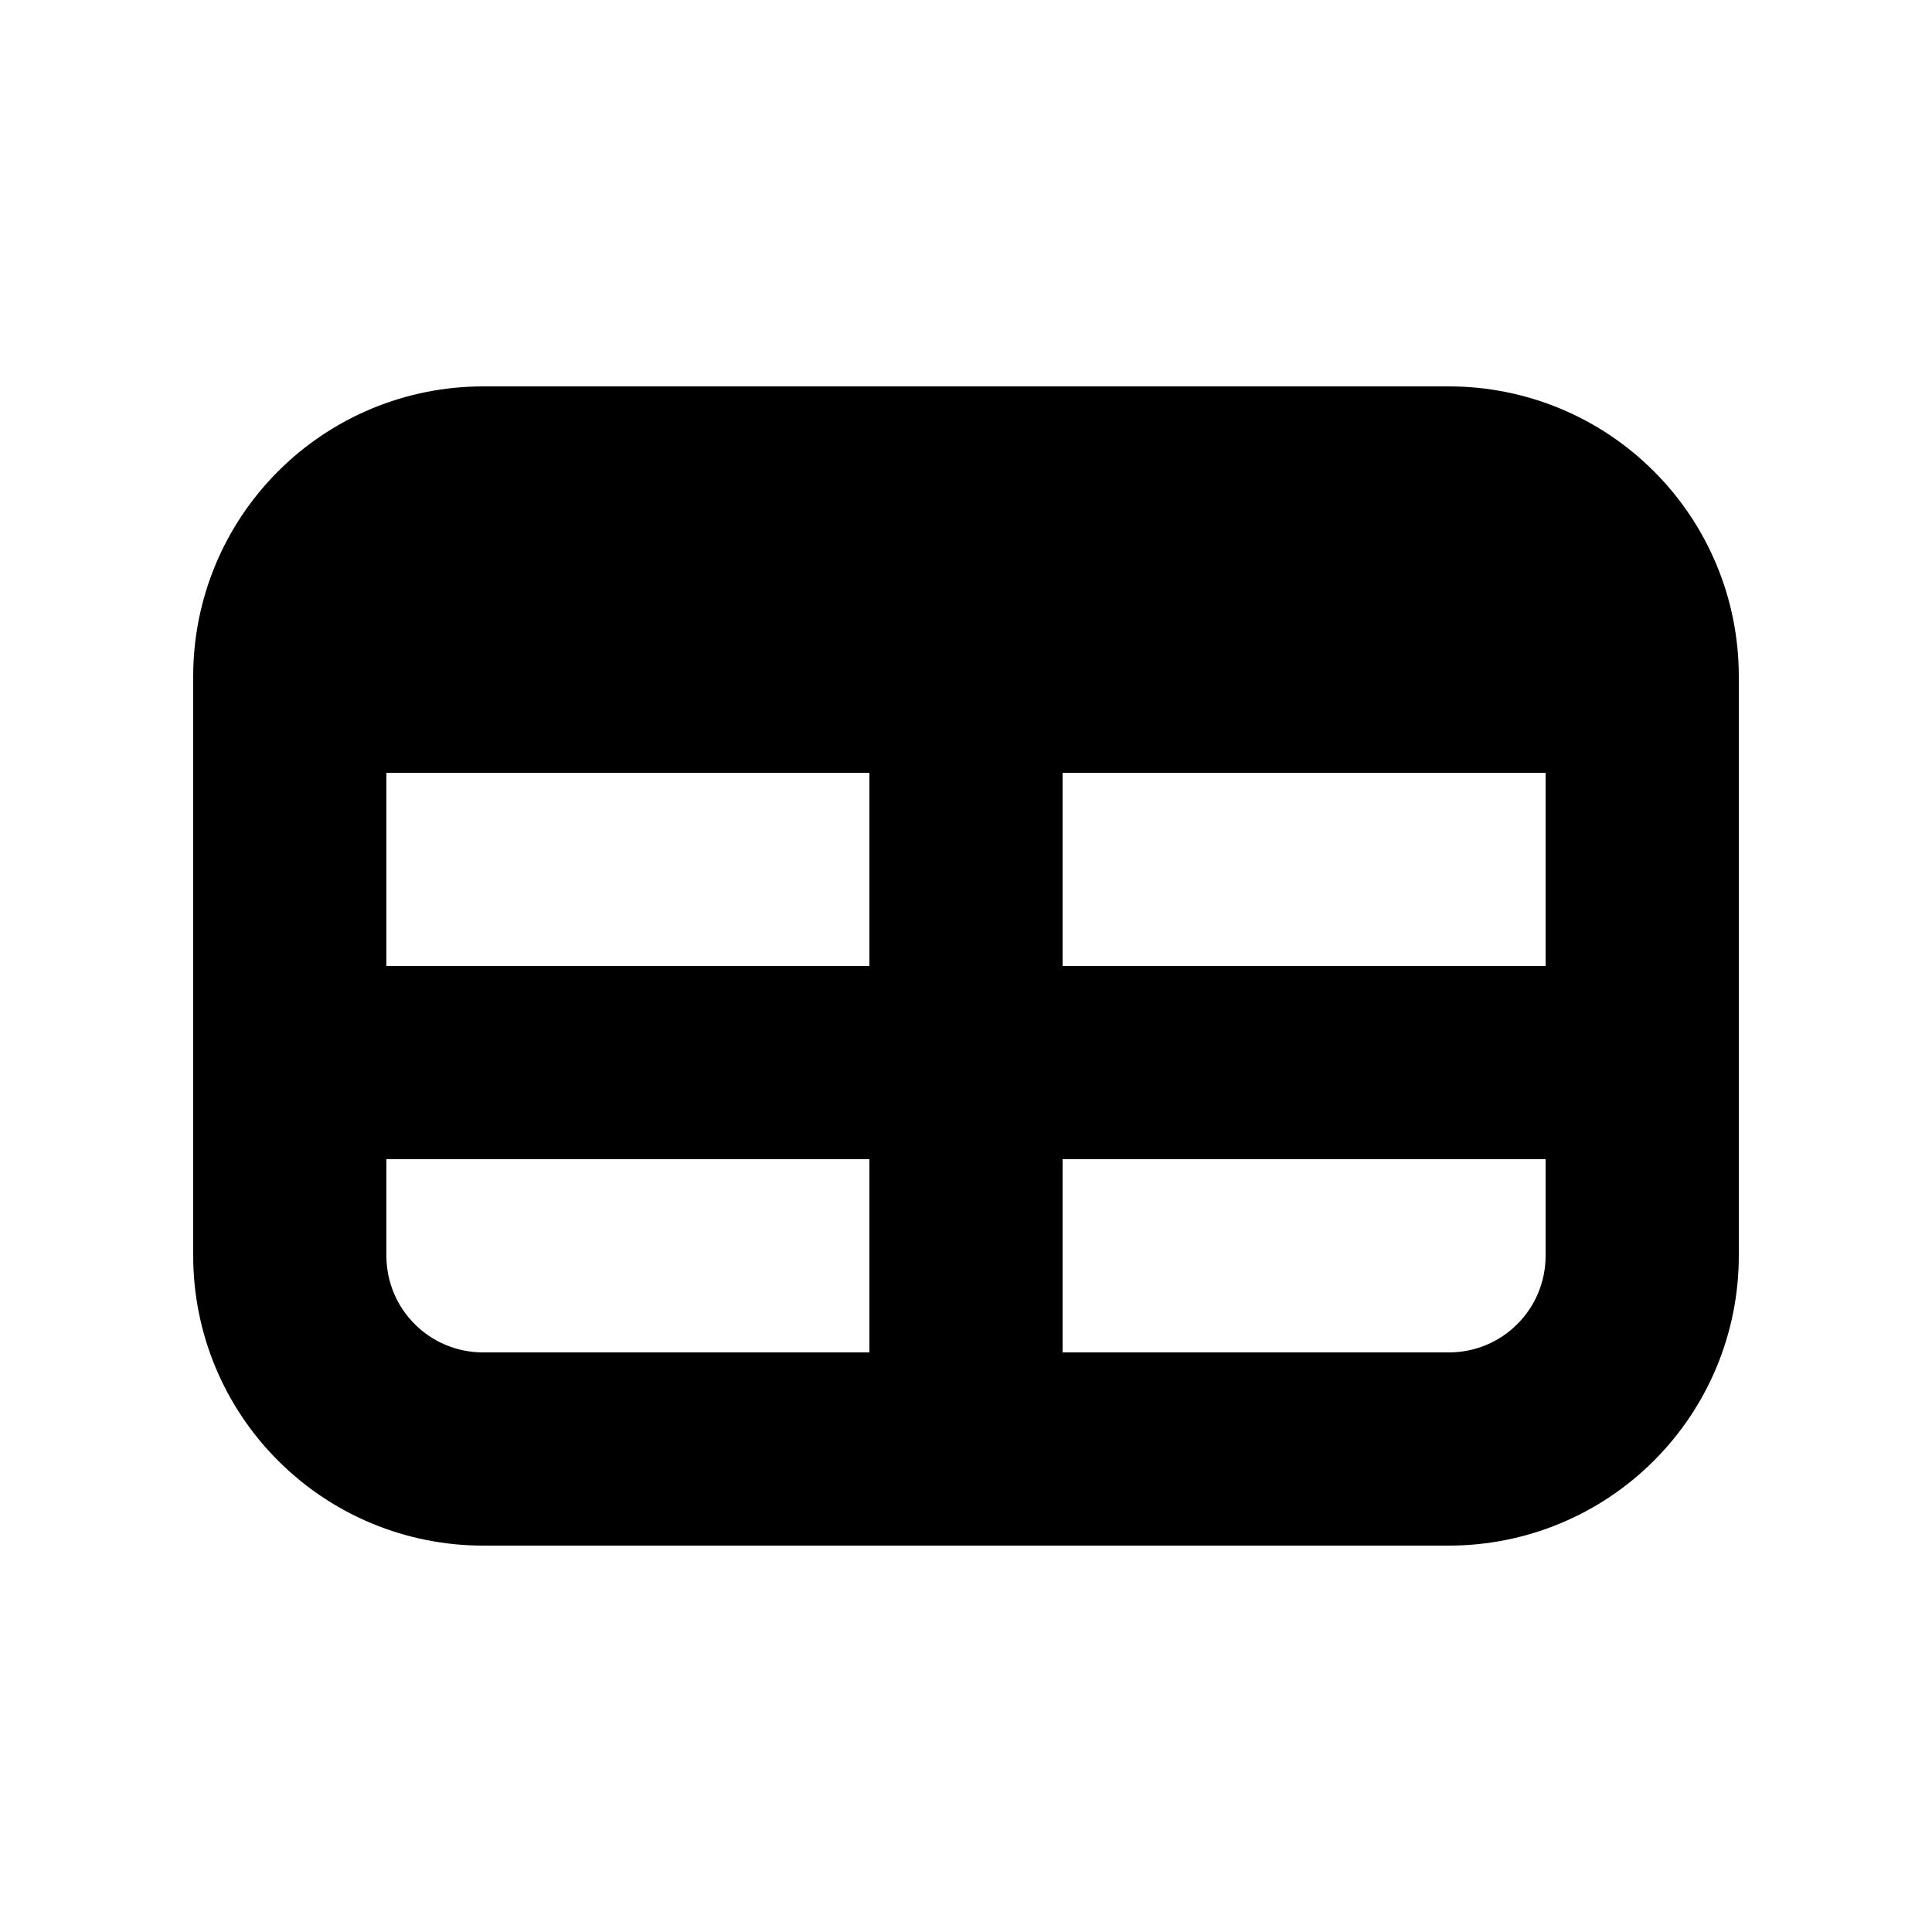
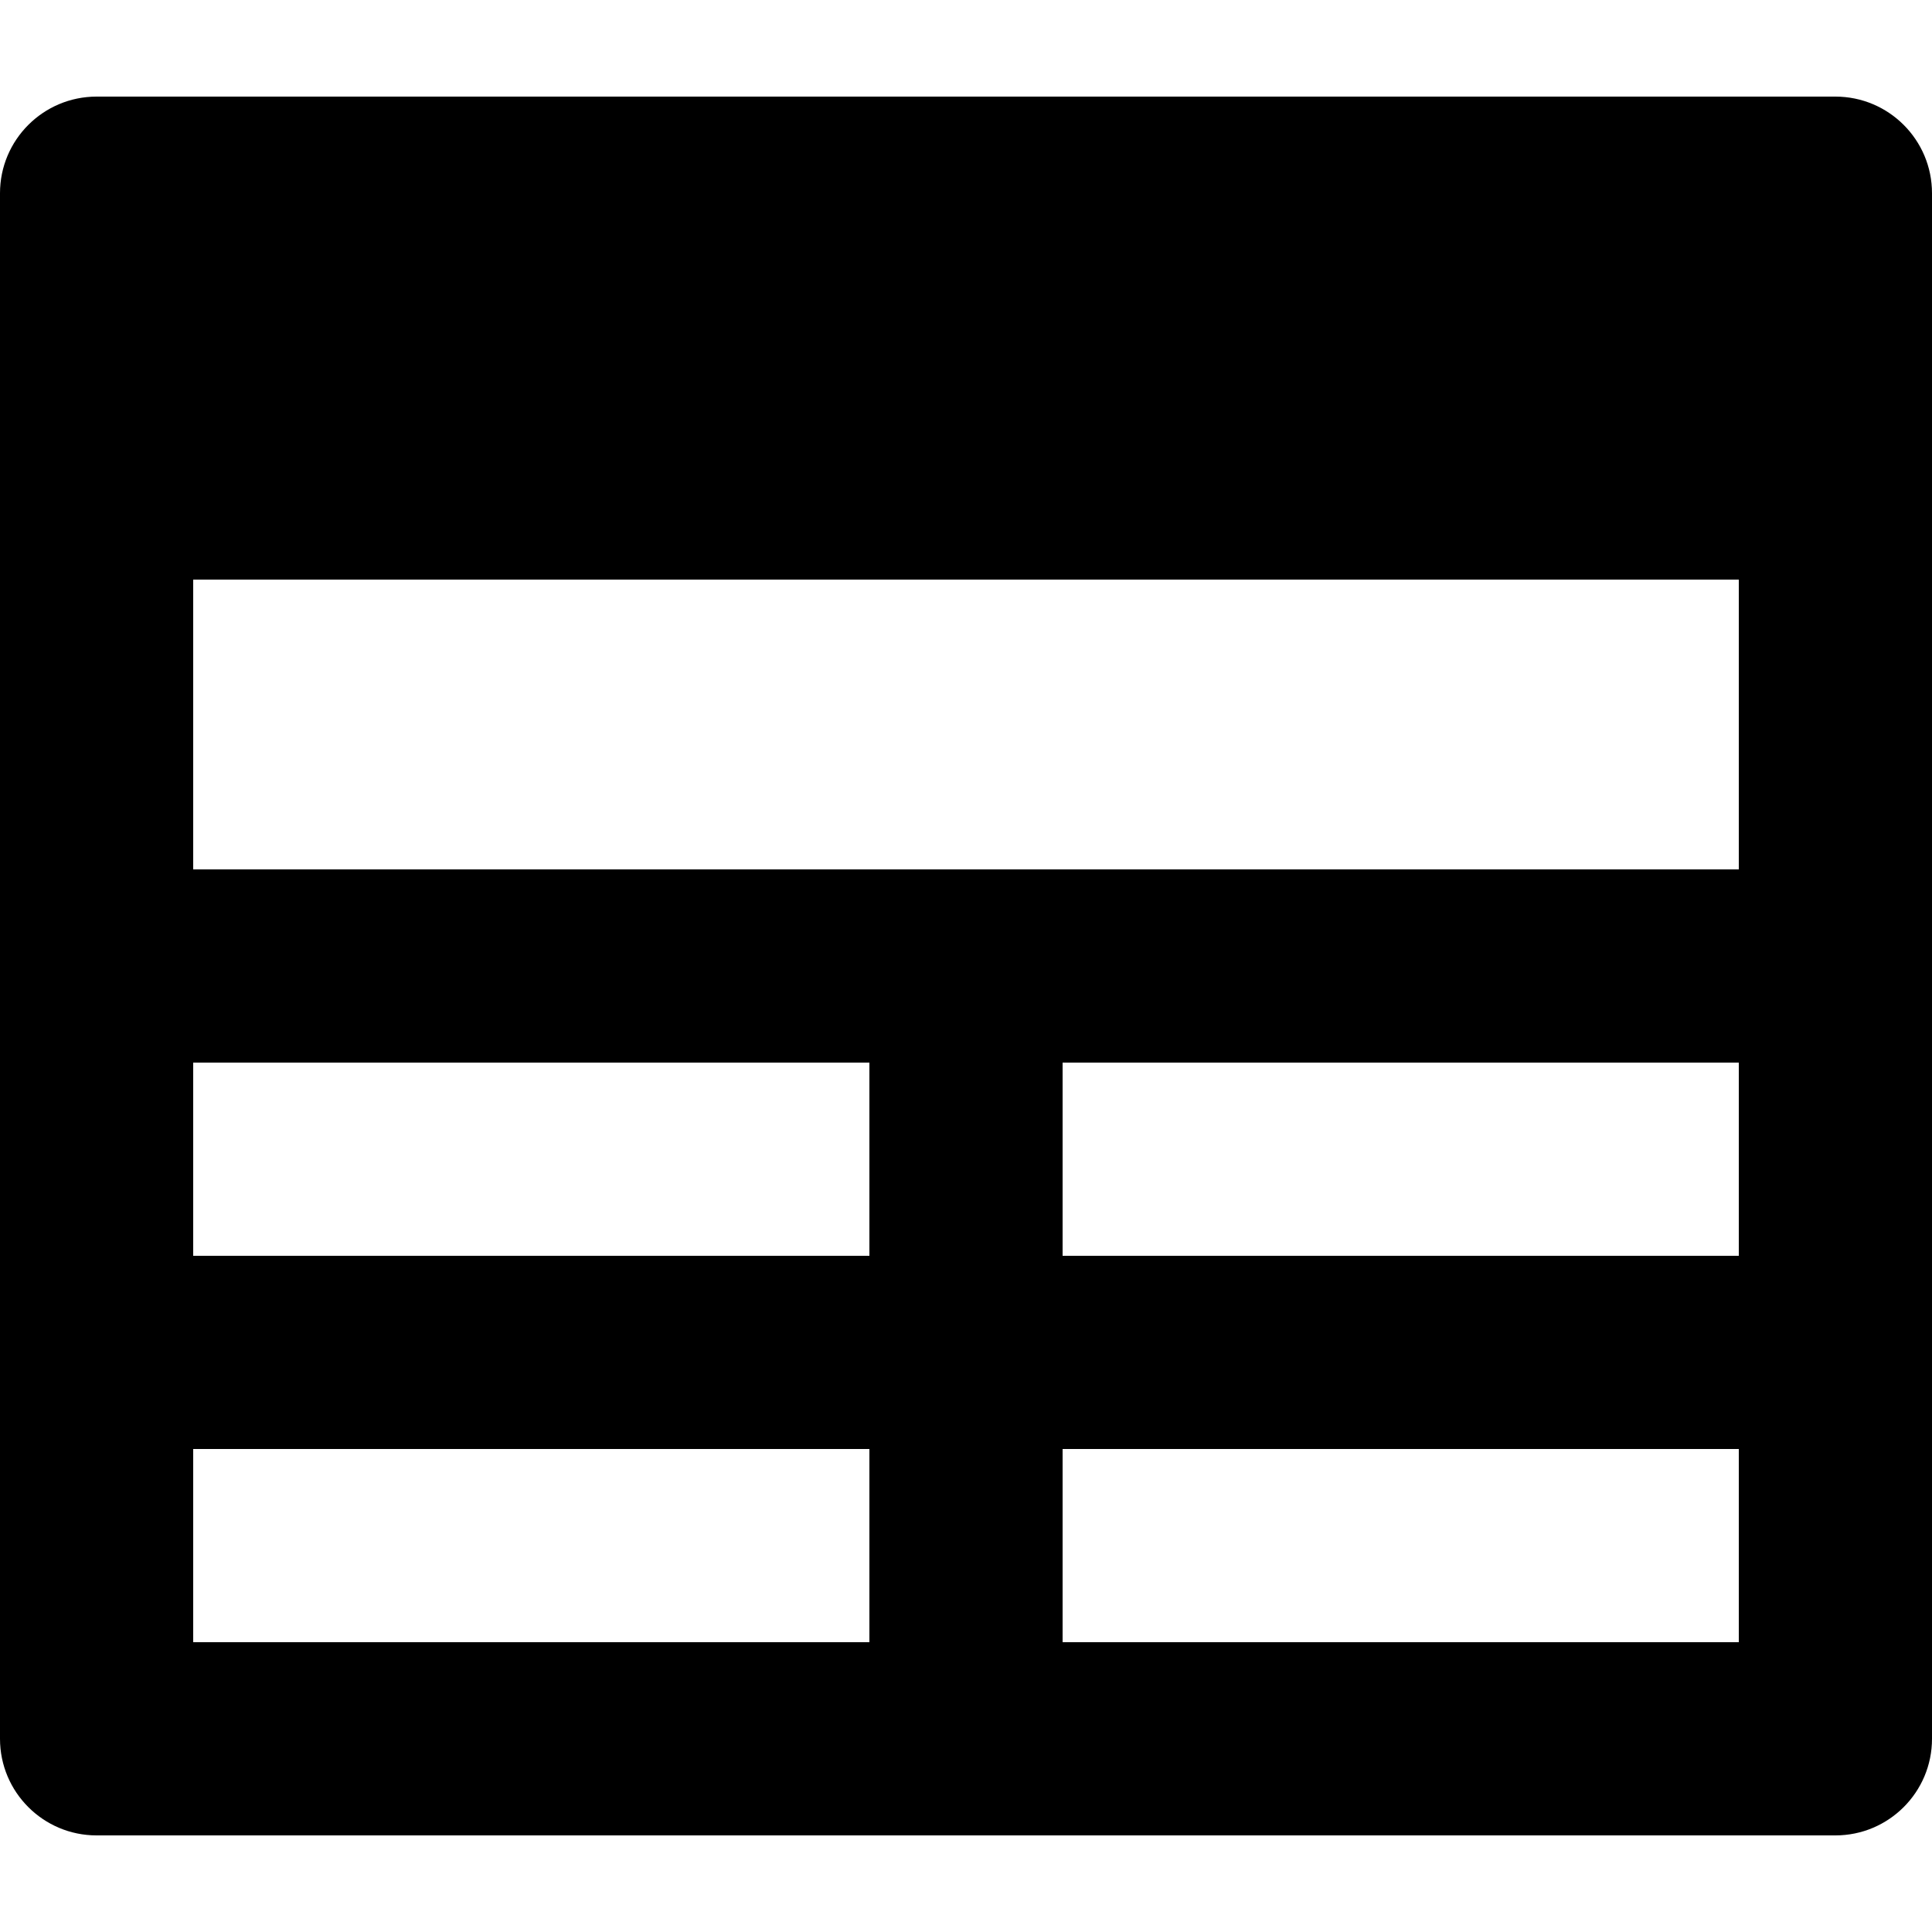
<svg xmlns="http://www.w3.org/2000/svg" id="icon" viewBox="0 0 20 20" fill="currentColor">
-   <path fill-rule="evenodd" clip-rule="evenodd" d="M5 4C4.204 4 3.441 4.316 2.879 4.879C2.316 5.441 2 6.204 2 7V13C2 13.796 2.316 14.559 2.879 15.121C3.441 15.684 4.204 16 5 16H15C15.796 16 16.559 15.684 17.121 15.121C17.684 14.559 18 13.796 18 13V7C18 6.204 17.684 5.441 17.121 4.879C16.559 4.316 15.796 4 15 4H5ZM4 13V12H9V14H5C4.735 14 4.48 13.895 4.293 13.707C4.105 13.52 4 13.265 4 13ZM11 14H15C15.265 14 15.52 13.895 15.707 13.707C15.895 13.52 16 13.265 16 13V12H11V14ZM11 10H16V8H11V10ZM9 8H4V10H9V8Z" />
+   <path fill-rule="evenodd" clip-rule="evenodd" d="M2 11V13H9V11H2ZM2 15H9V17H2V15ZM18 17H11V15H18V17ZM11 11V13H18V11H11ZM2 9H18V6H2V9ZM1 1C0.448 1 0 1.448 0 2V18C0 18.552 0.448 19 1 19H19C19.552 19 20 18.552 20 18V2C20 1.448 19.552 1 19 1H1Z" />
</svg>
